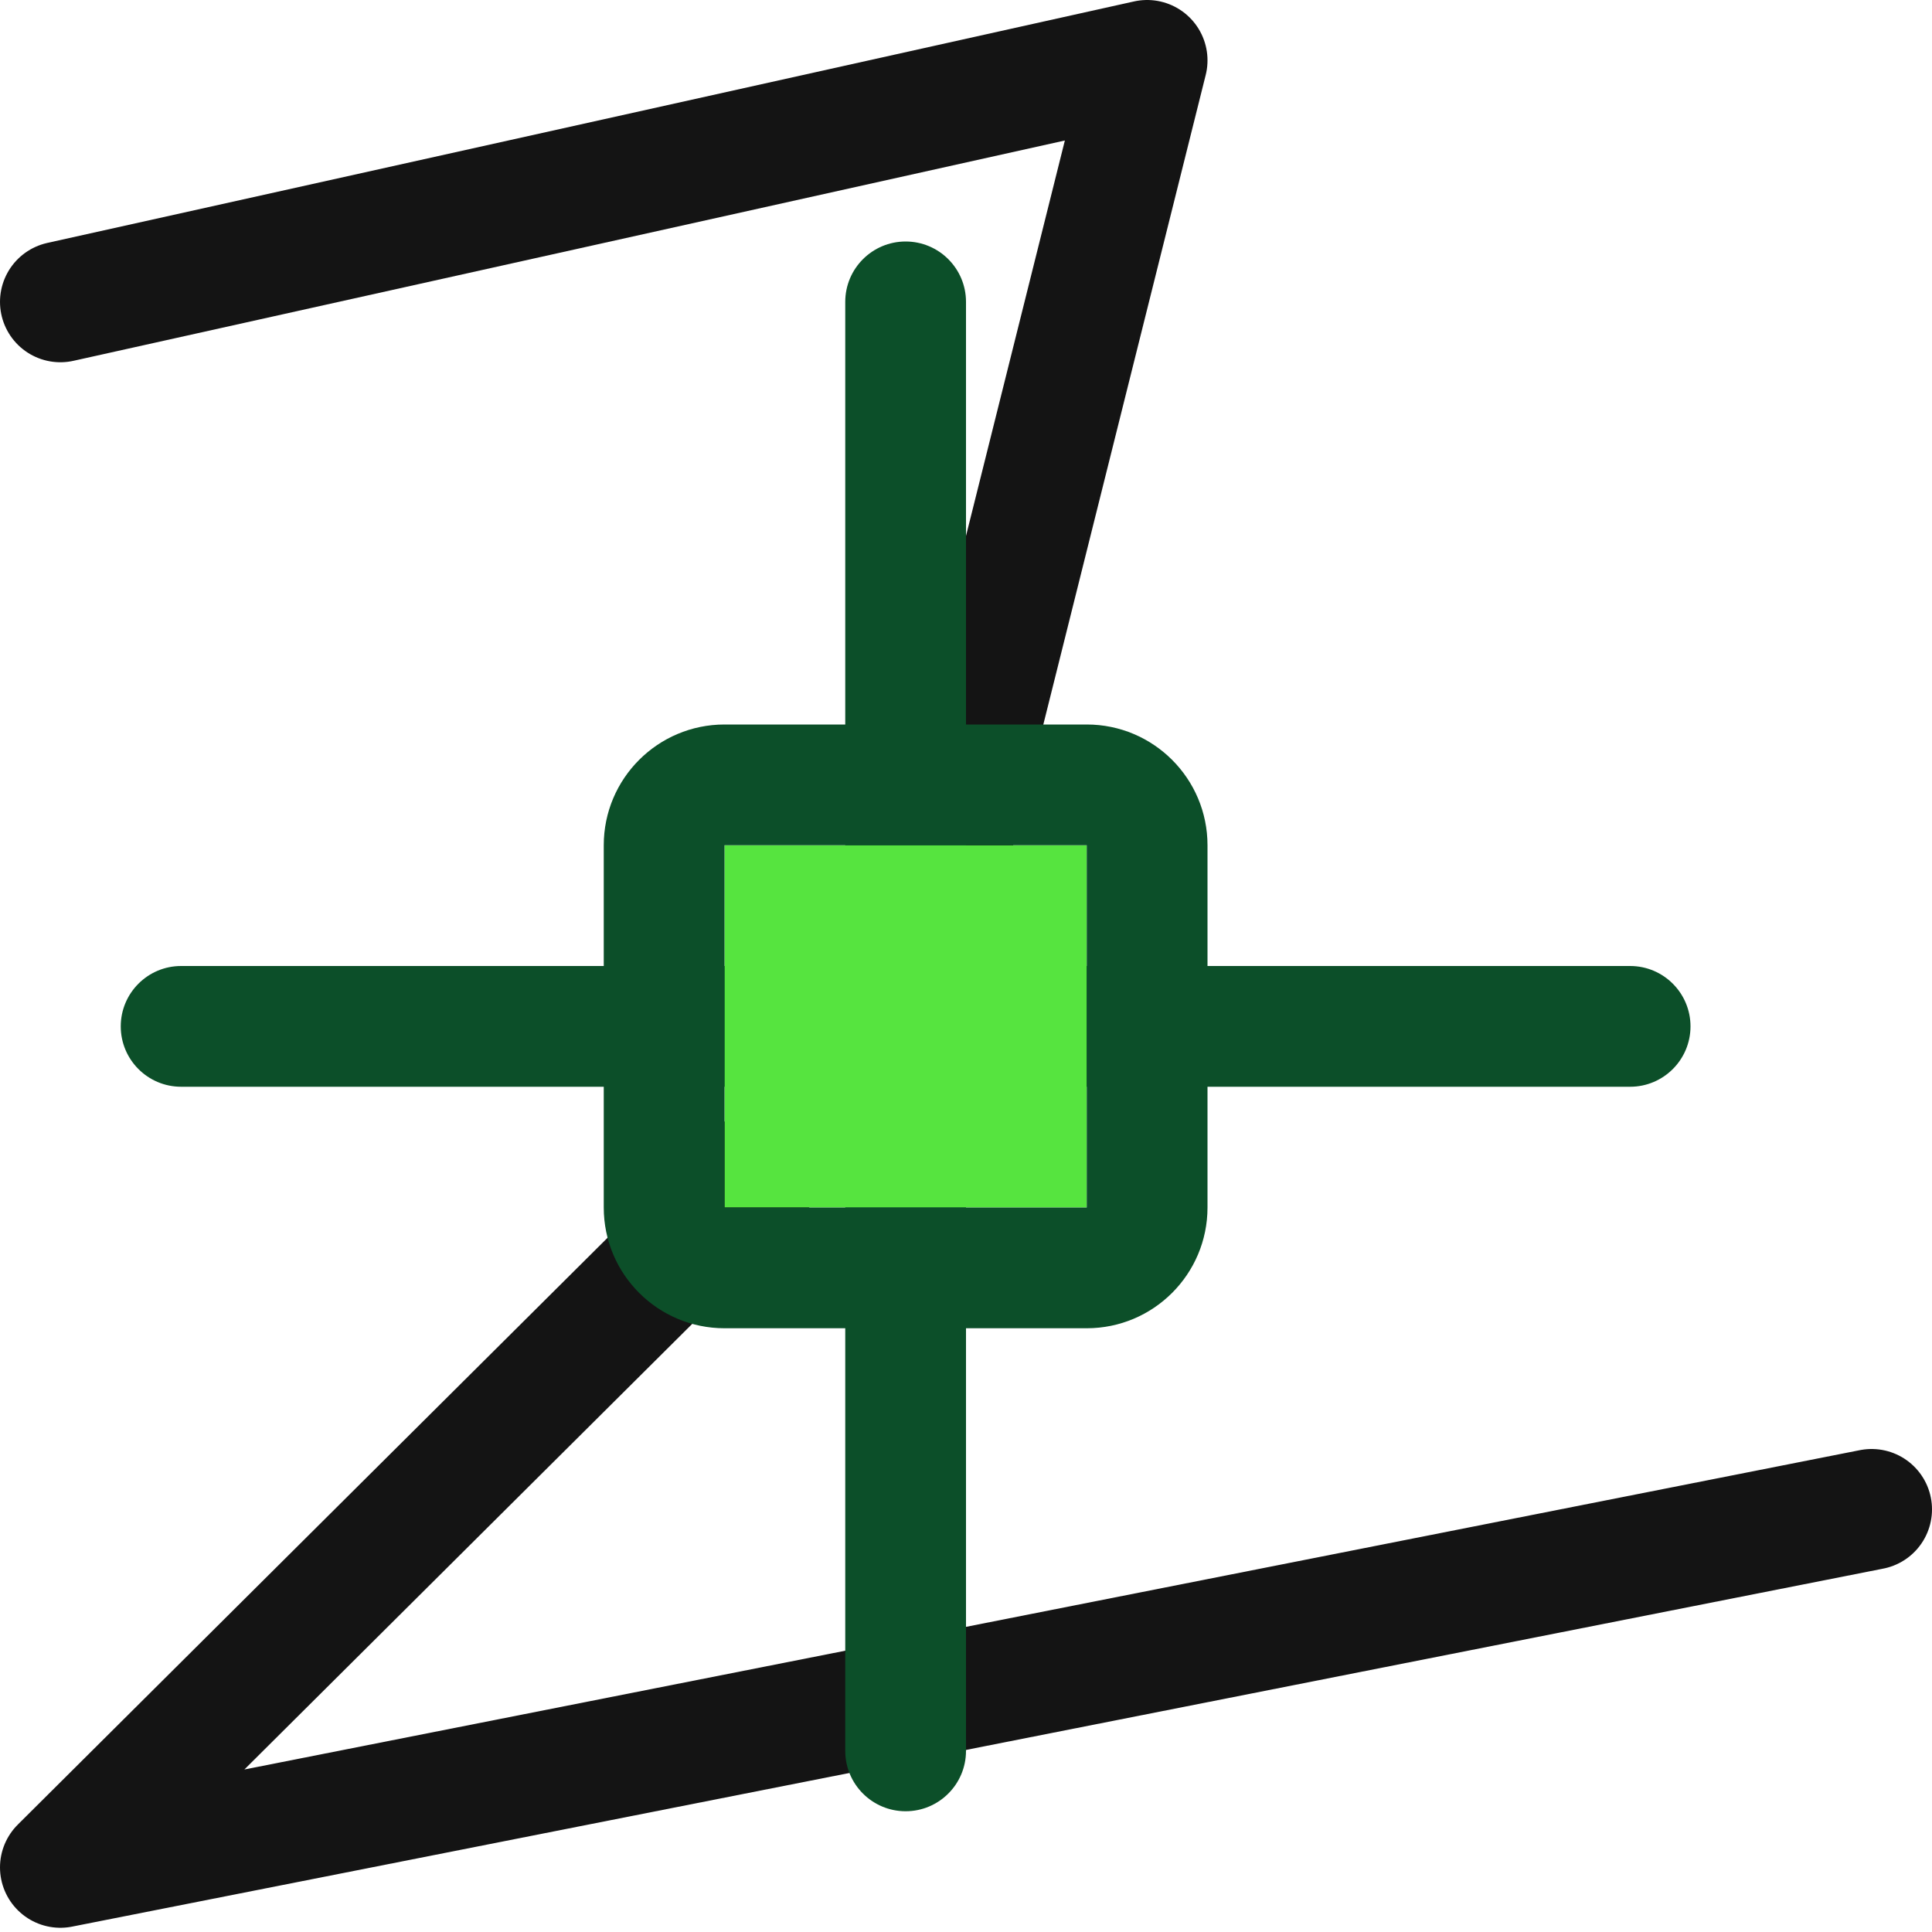
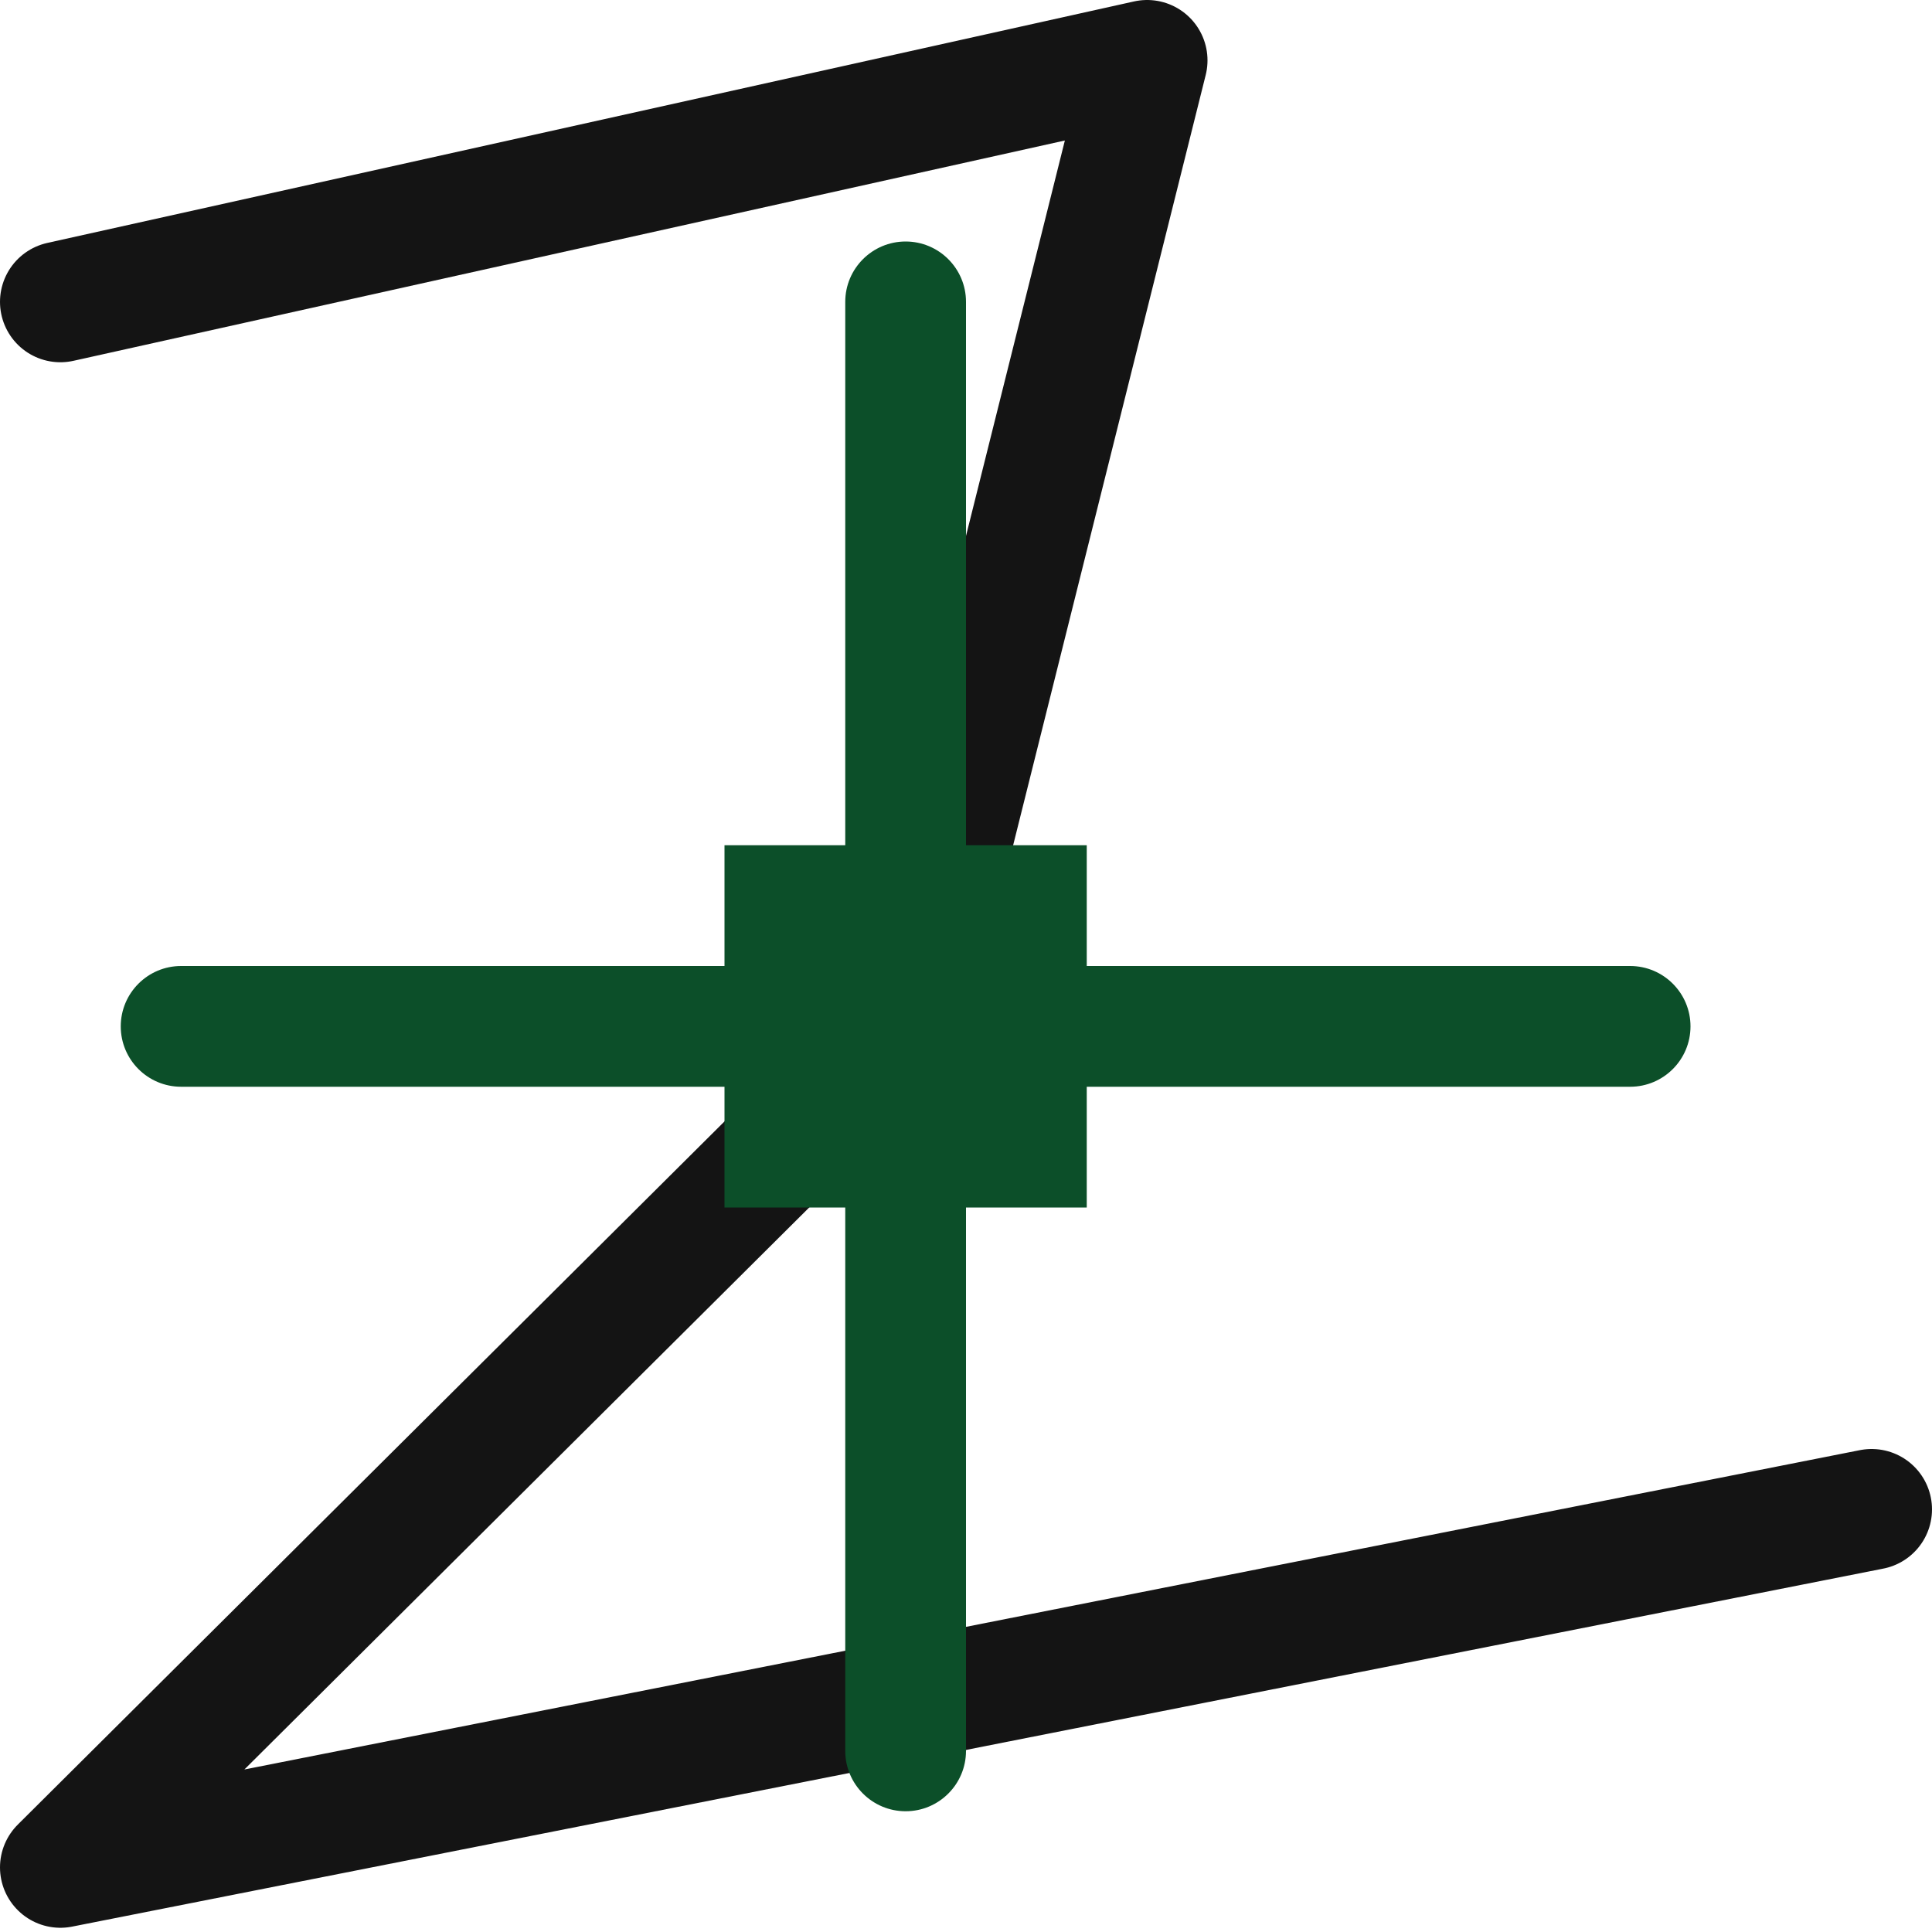
<svg xmlns="http://www.w3.org/2000/svg" width="100%" height="100%" viewBox="0 0 16 16" version="1.1" xml:space="preserve" style="fill-rule:evenodd;clip-rule:evenodd;stroke-linecap:round;stroke-linejoin:round;stroke-miterlimit:1.5;">
  <g transform="matrix(1,0,0,1,-36,-54)">
    <g id="handlesnap" transform="matrix(0.666667,0,0,0.666667,36,54)">
      <rect x="0" y="0" width="24" height="24" style="fill:none;" />
      <g transform="matrix(1.5,0,0,1.5,-54,-105)">
        <path d="M36.5,72.5L45.5,70.5L43.5,78.5L36.5,85.465L51.5,82.5" style="fill:none;stroke:rgb(20,20,20);stroke-width:1px;" />
      </g>
-       <g transform="matrix(1.5,0,0,1.5,-27,-103.5)">
-         <path d="M25,83.5L25,71.5C25,71.224 25.224,71 25.5,71C25.776,71 26,71.224 26,71.5L26,83.5C26,83.776 25.776,84 25.5,84C25.224,84 25,83.776 25,83.5Z" style="fill:rgb(12,79,41);" />
-       </g>
-       <g transform="matrix(9.18485e-17,1.5,-1.5,9.18485e-17,127.5,-25.5)">
-         <path d="M25,83.5L25,71.5C25,71.224 25.224,71 25.5,71C25.776,71 26,71.224 26,71.5L26,83.5C26,83.776 25.776,84 25.5,84C25.224,84 25,83.776 25,83.5Z" style="fill:rgb(12,79,41);" />
-       </g>
-       <g transform="matrix(1.5,0,0,1.5,-24,-106.5)">
-         <rect x="22" y="78" width="3" height="3" style="fill:rgb(86,228,63);" />
-         <path d="M26,78C26,77.448 25.552,77 25,77L22,77C21.448,77 21,77.448 21,78L21,81C21,81.552 21.448,82 22,82L25,82C25.552,82 26,81.552 26,81L26,78ZM25,78L22,78L22,81L25,81L25,78Z" style="fill:rgb(12,79,41);" />
+       <g transform="matrix(1.5,0,0,1.5,-54,-81)">
+         <path d="M43,61L43,56.5C43,56.224 43.224,56 43.5,56C43.776,56 44,56.224 44,56.5L44,61L45,61L45,62L49.5,62C49.776,62 50,62.224 50,62.5C50,62.776 49.776,63 49.5,63L45,63L45,64L44,64L44,68.5C44,68.776 43.776,69 43.5,69C43.224,69 43,68.776 43,68.5L43,64L42,64L42,63L37.5,63C37.224,63 37,62.776 37,62.5C37,62.224 37.224,62 37.5,62L42,62L42,61L43,61Z" style="fill:rgb(12,79,41);" />
      </g>
    </g>
  </g>
</svg>
